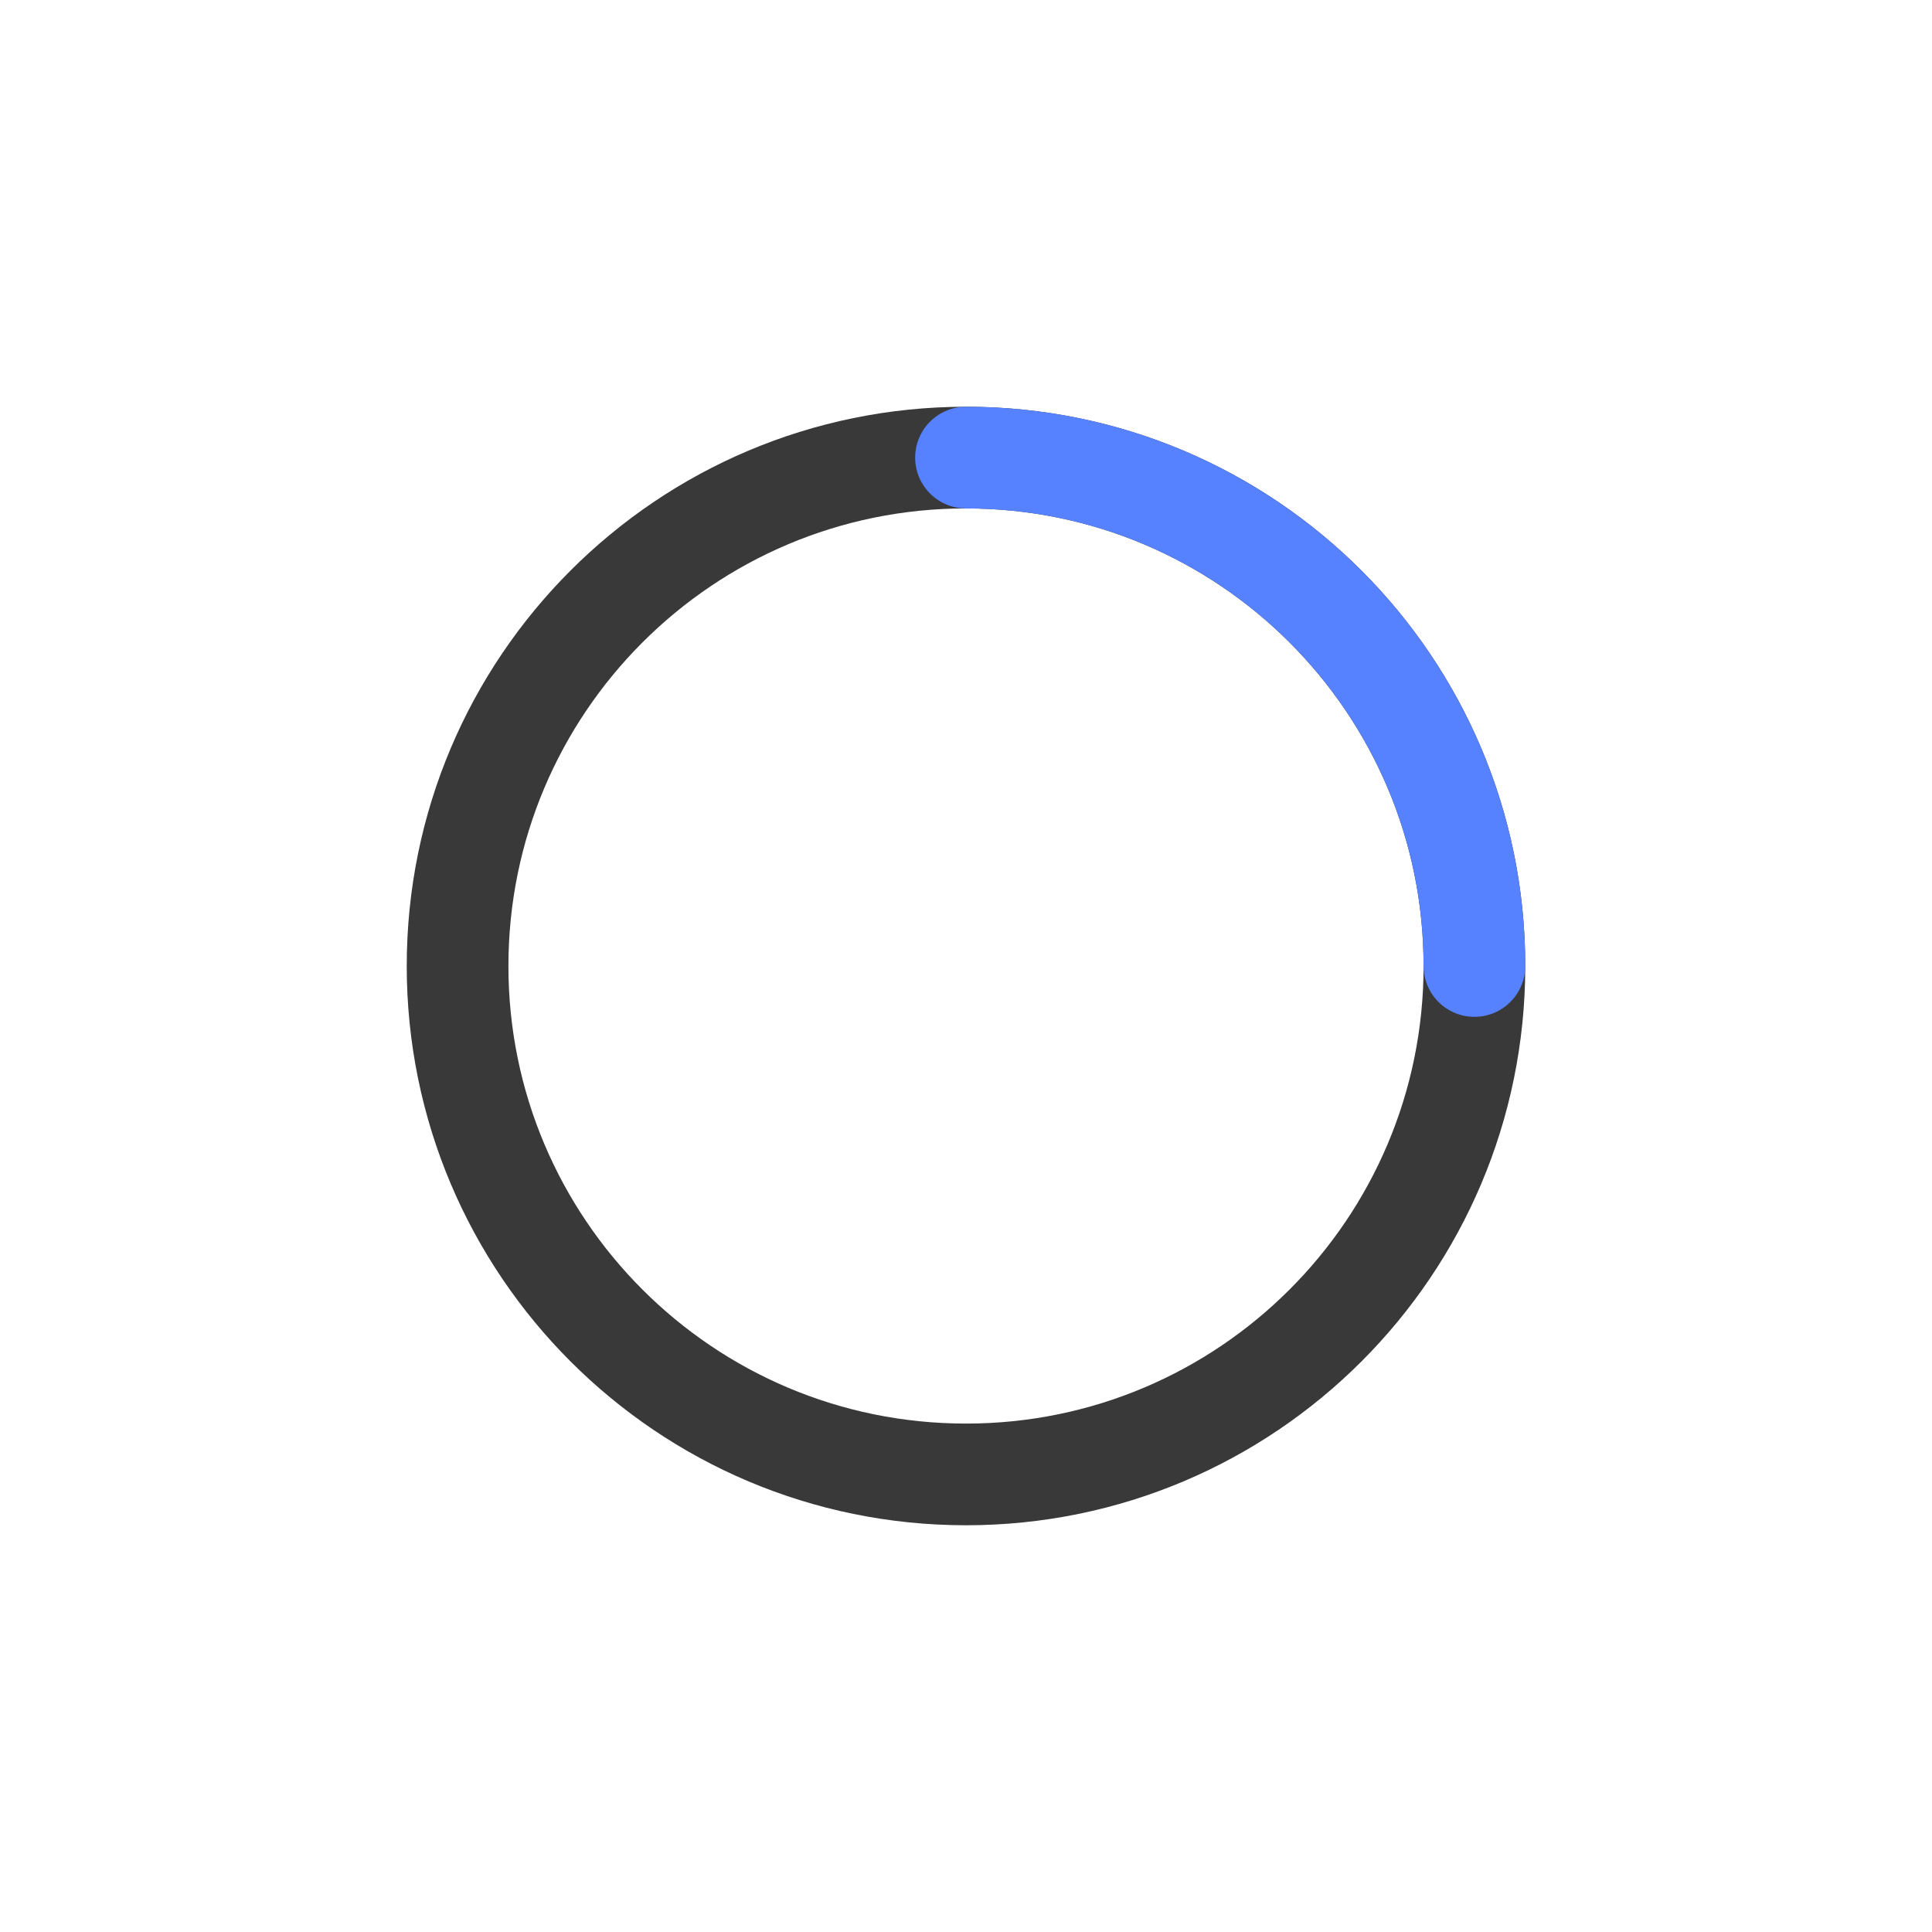
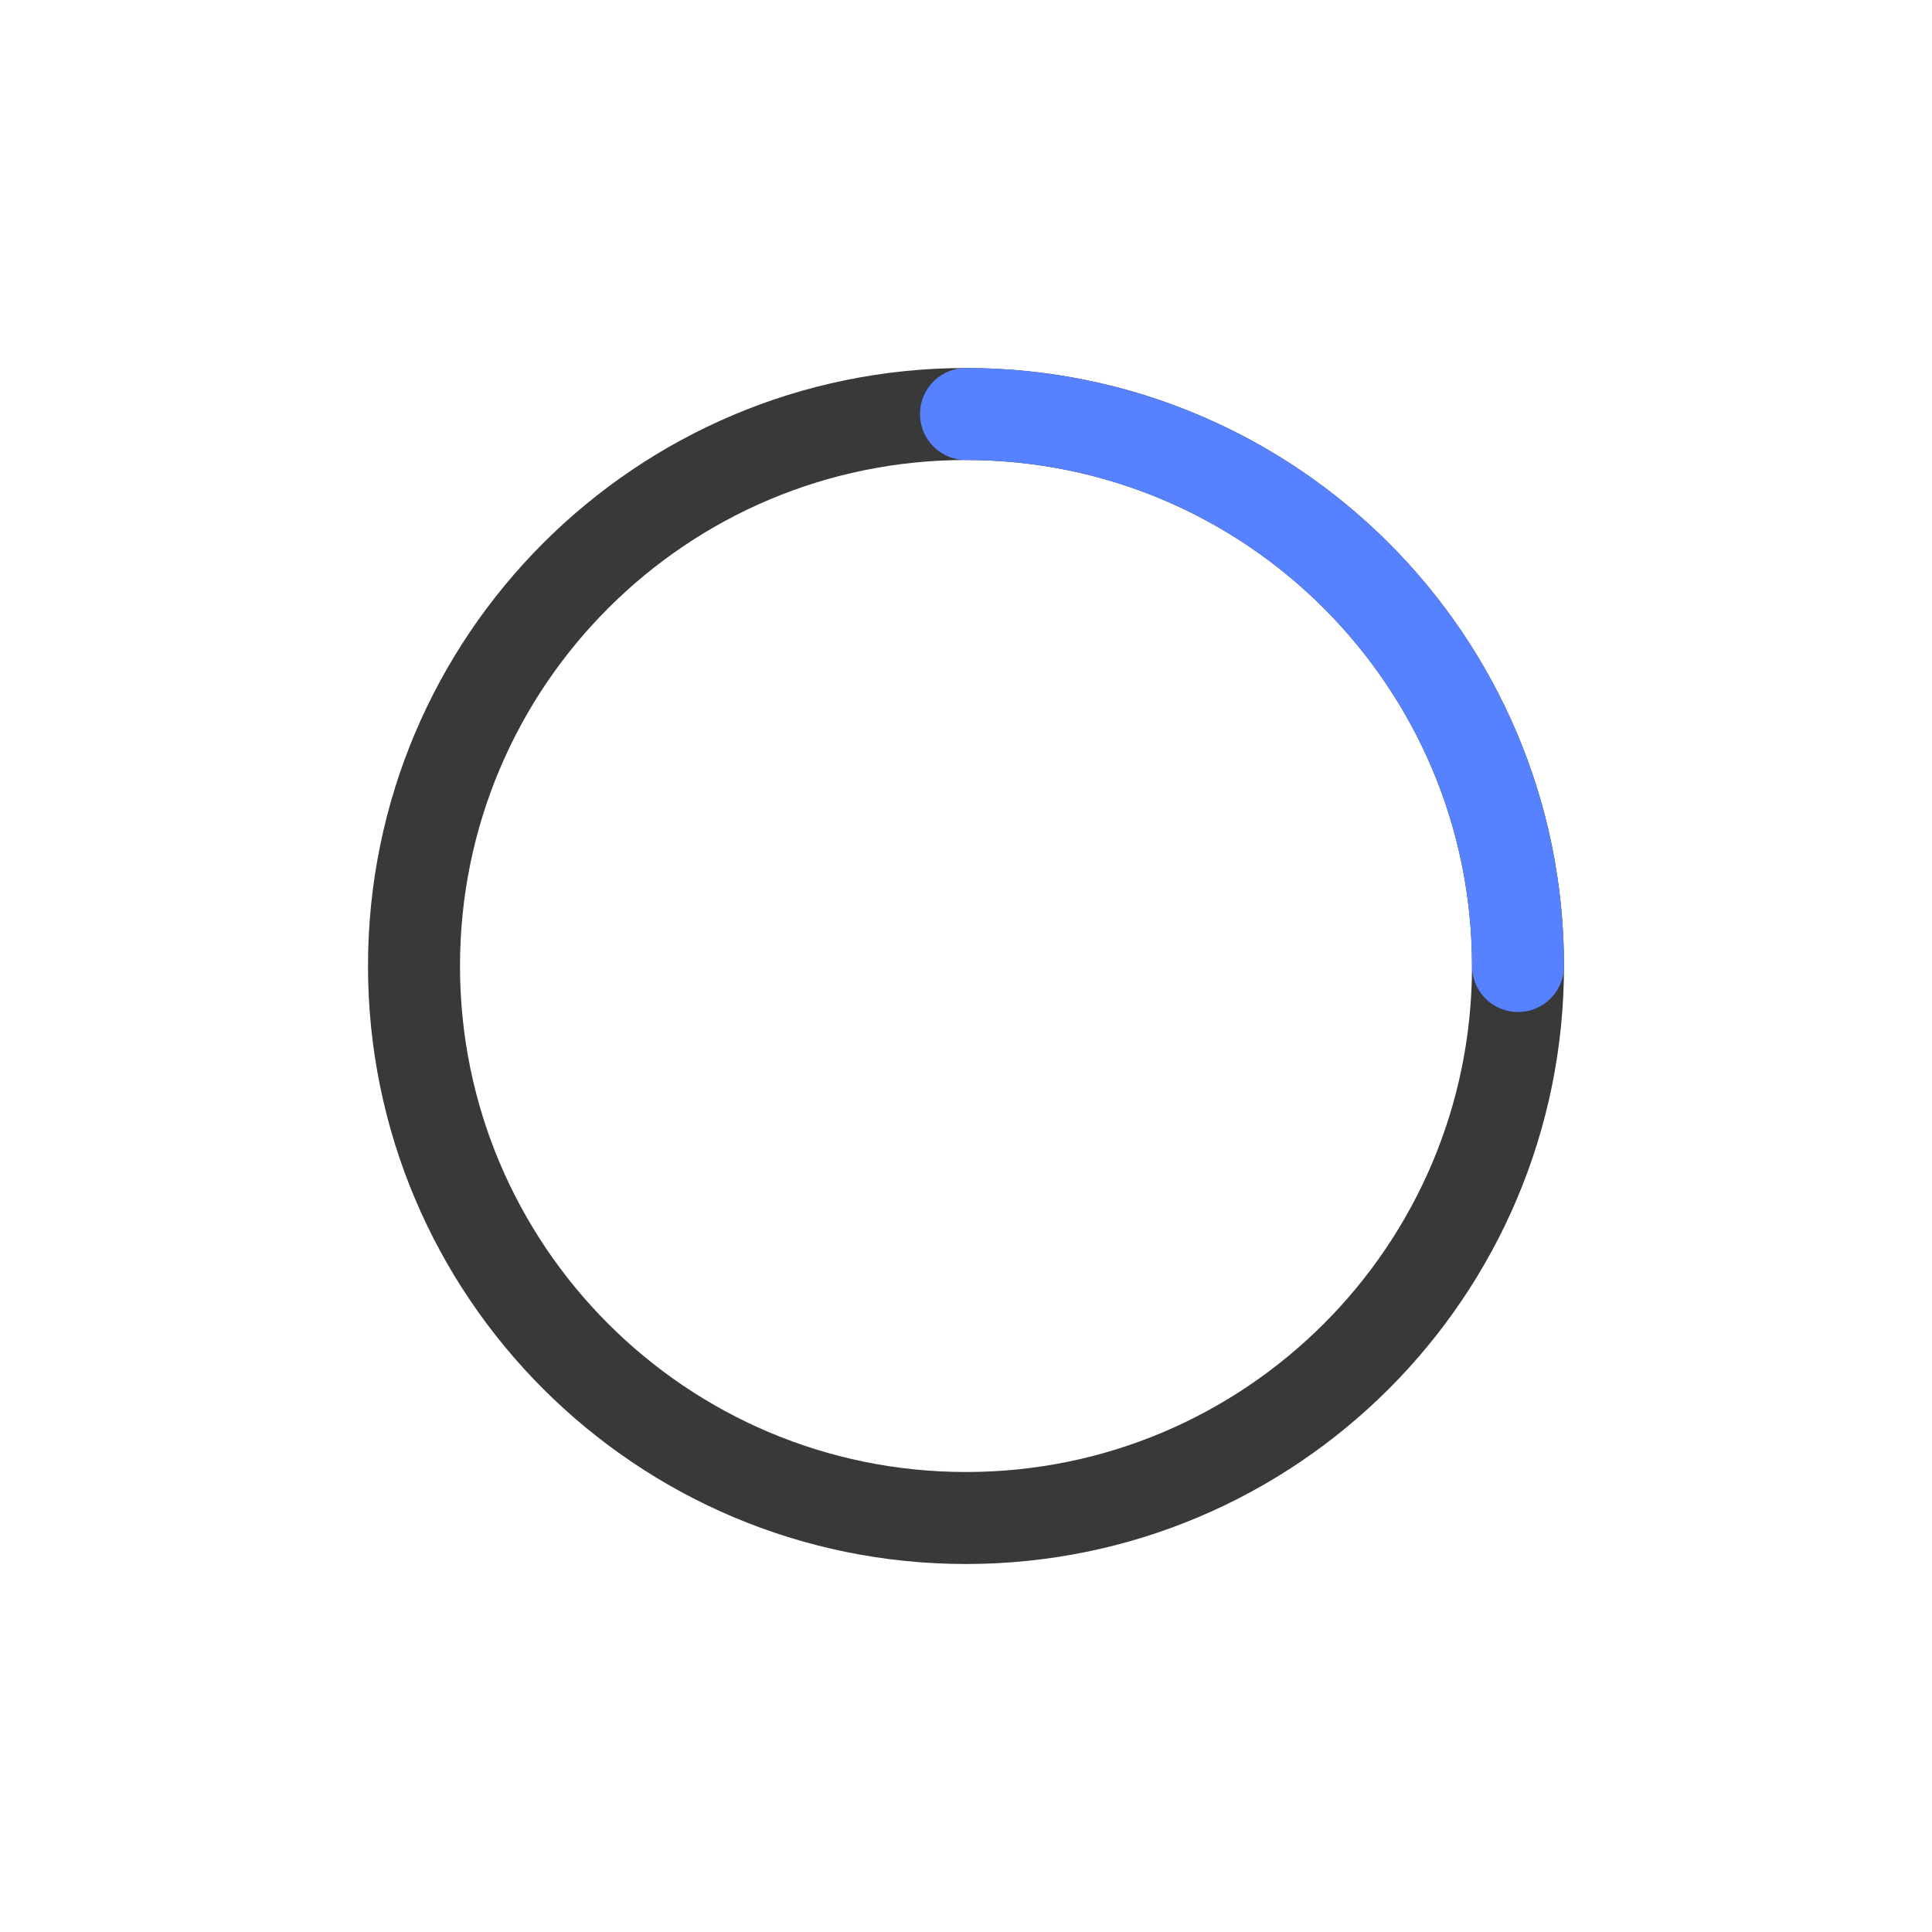
- <svg xmlns="http://www.w3.org/2000/svg" width="38" height="38" viewBox="0 0 38 38">
-   <rect data-part="track" data-tokens="stroke=color-gray-300-dark;strokeWidth=progress-circle-thickness-small;width=in-field-progress-circle-size-300;height=in-field-progress-circle-size-300" x="8" y="8" width="22" height="22" rx="11" fill="none" />
-   <rect x="9" y="9" width="20" height="20" rx="10" fill="none" stroke="rgb(57, 57, 57)" stroke-width="2" />
+ <svg xmlns="http://www.w3.org/2000/svg" width="42" height="42" viewBox="0 0 42 42">
+   <rect data-part="track" data-tokens="stroke=color-gray-300-dark;strokeWidth=progress-circle-thickness-small;width=in-field-progress-circle-size-300;height=in-field-progress-circle-size-300" x="8" y="8" width="26" height="26" rx="13" fill="none" />
+   <rect x="9" y="9" width="24" height="24" rx="12" fill="none" stroke="rgb(57, 57, 57)" stroke-width="2" />
  <g data-part="fill" data-tokens="color=accent-content-color-default;width=in-field-progress-circle-size-300;height=in-field-progress-circle-size-300;strokeWidth=progress-circle-thickness-small" fill="none" stroke-width="2">
-     <circle cx="19" cy="19" r="10" stroke="none" />
-     <path d="M19 9A10 10 0 0 1 29 19" stroke="rgb(86, 129, 255)" stroke-linecap="round" />
+     <circle cx="21" cy="21" r="12" stroke="none" />
+     <path d="M21 9A12 12 0 0 1 33 21" stroke="rgb(86, 129, 255)" stroke-linecap="round" />
  </g>
</svg>
